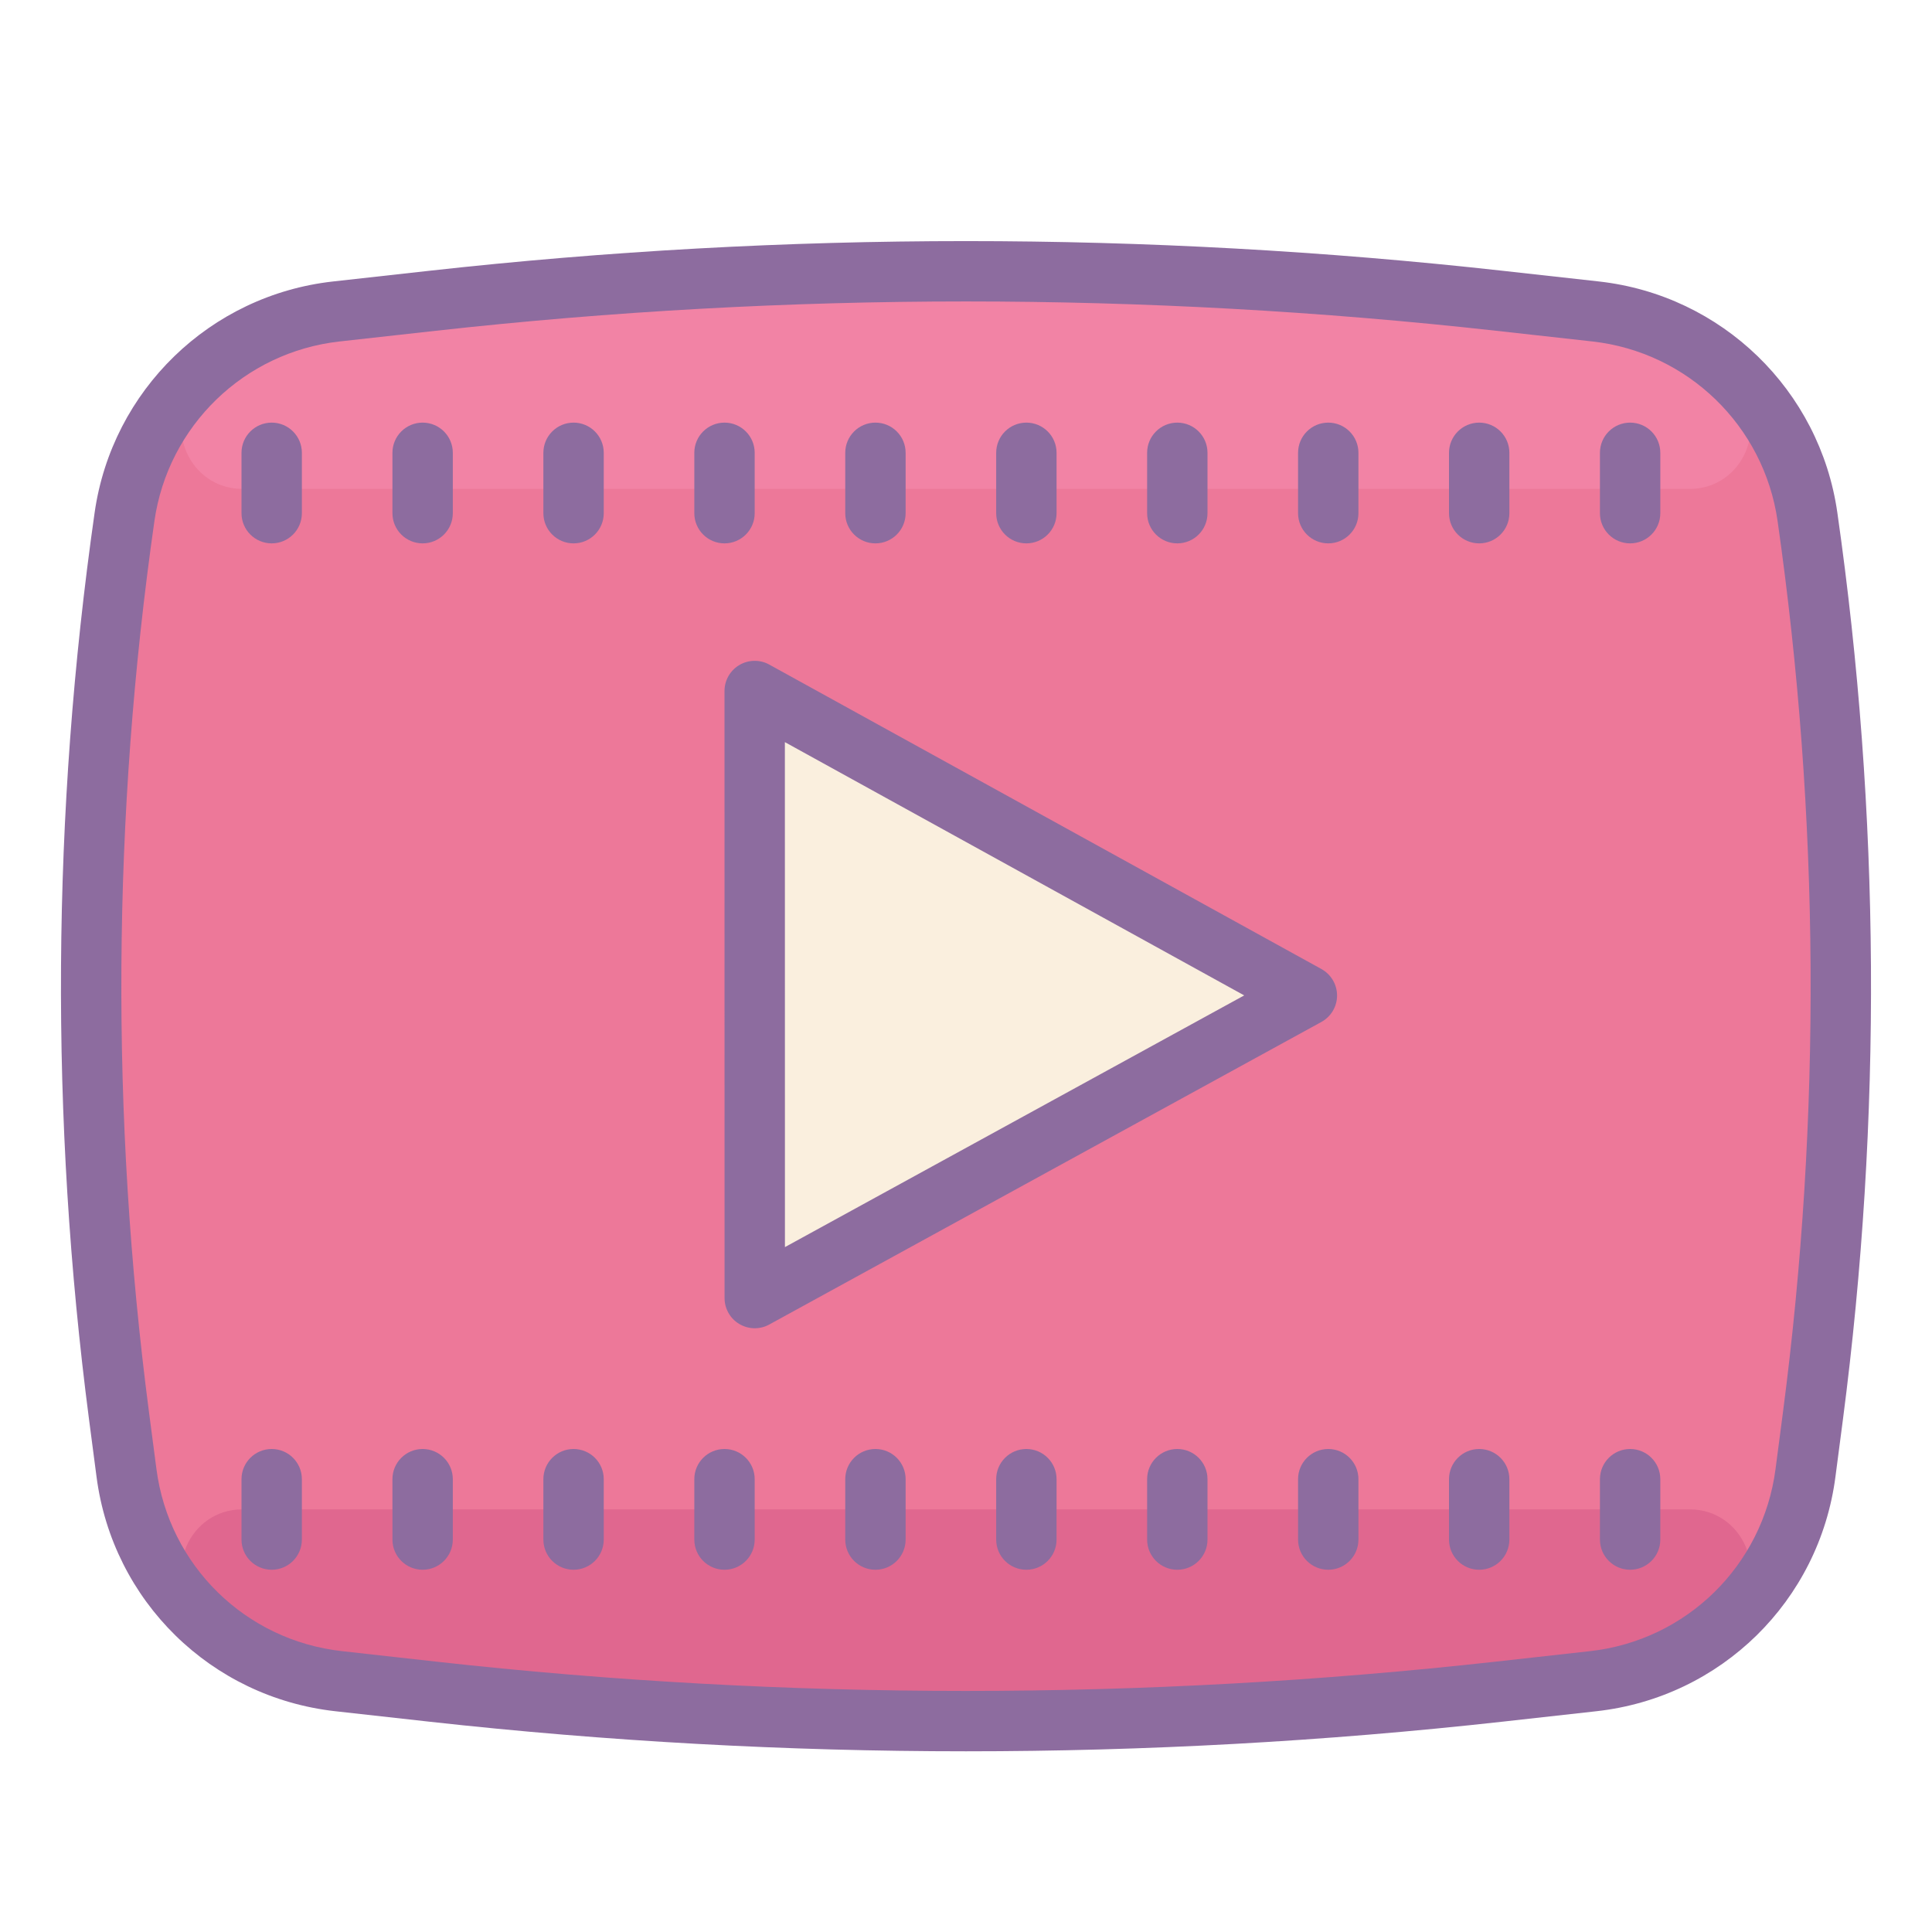
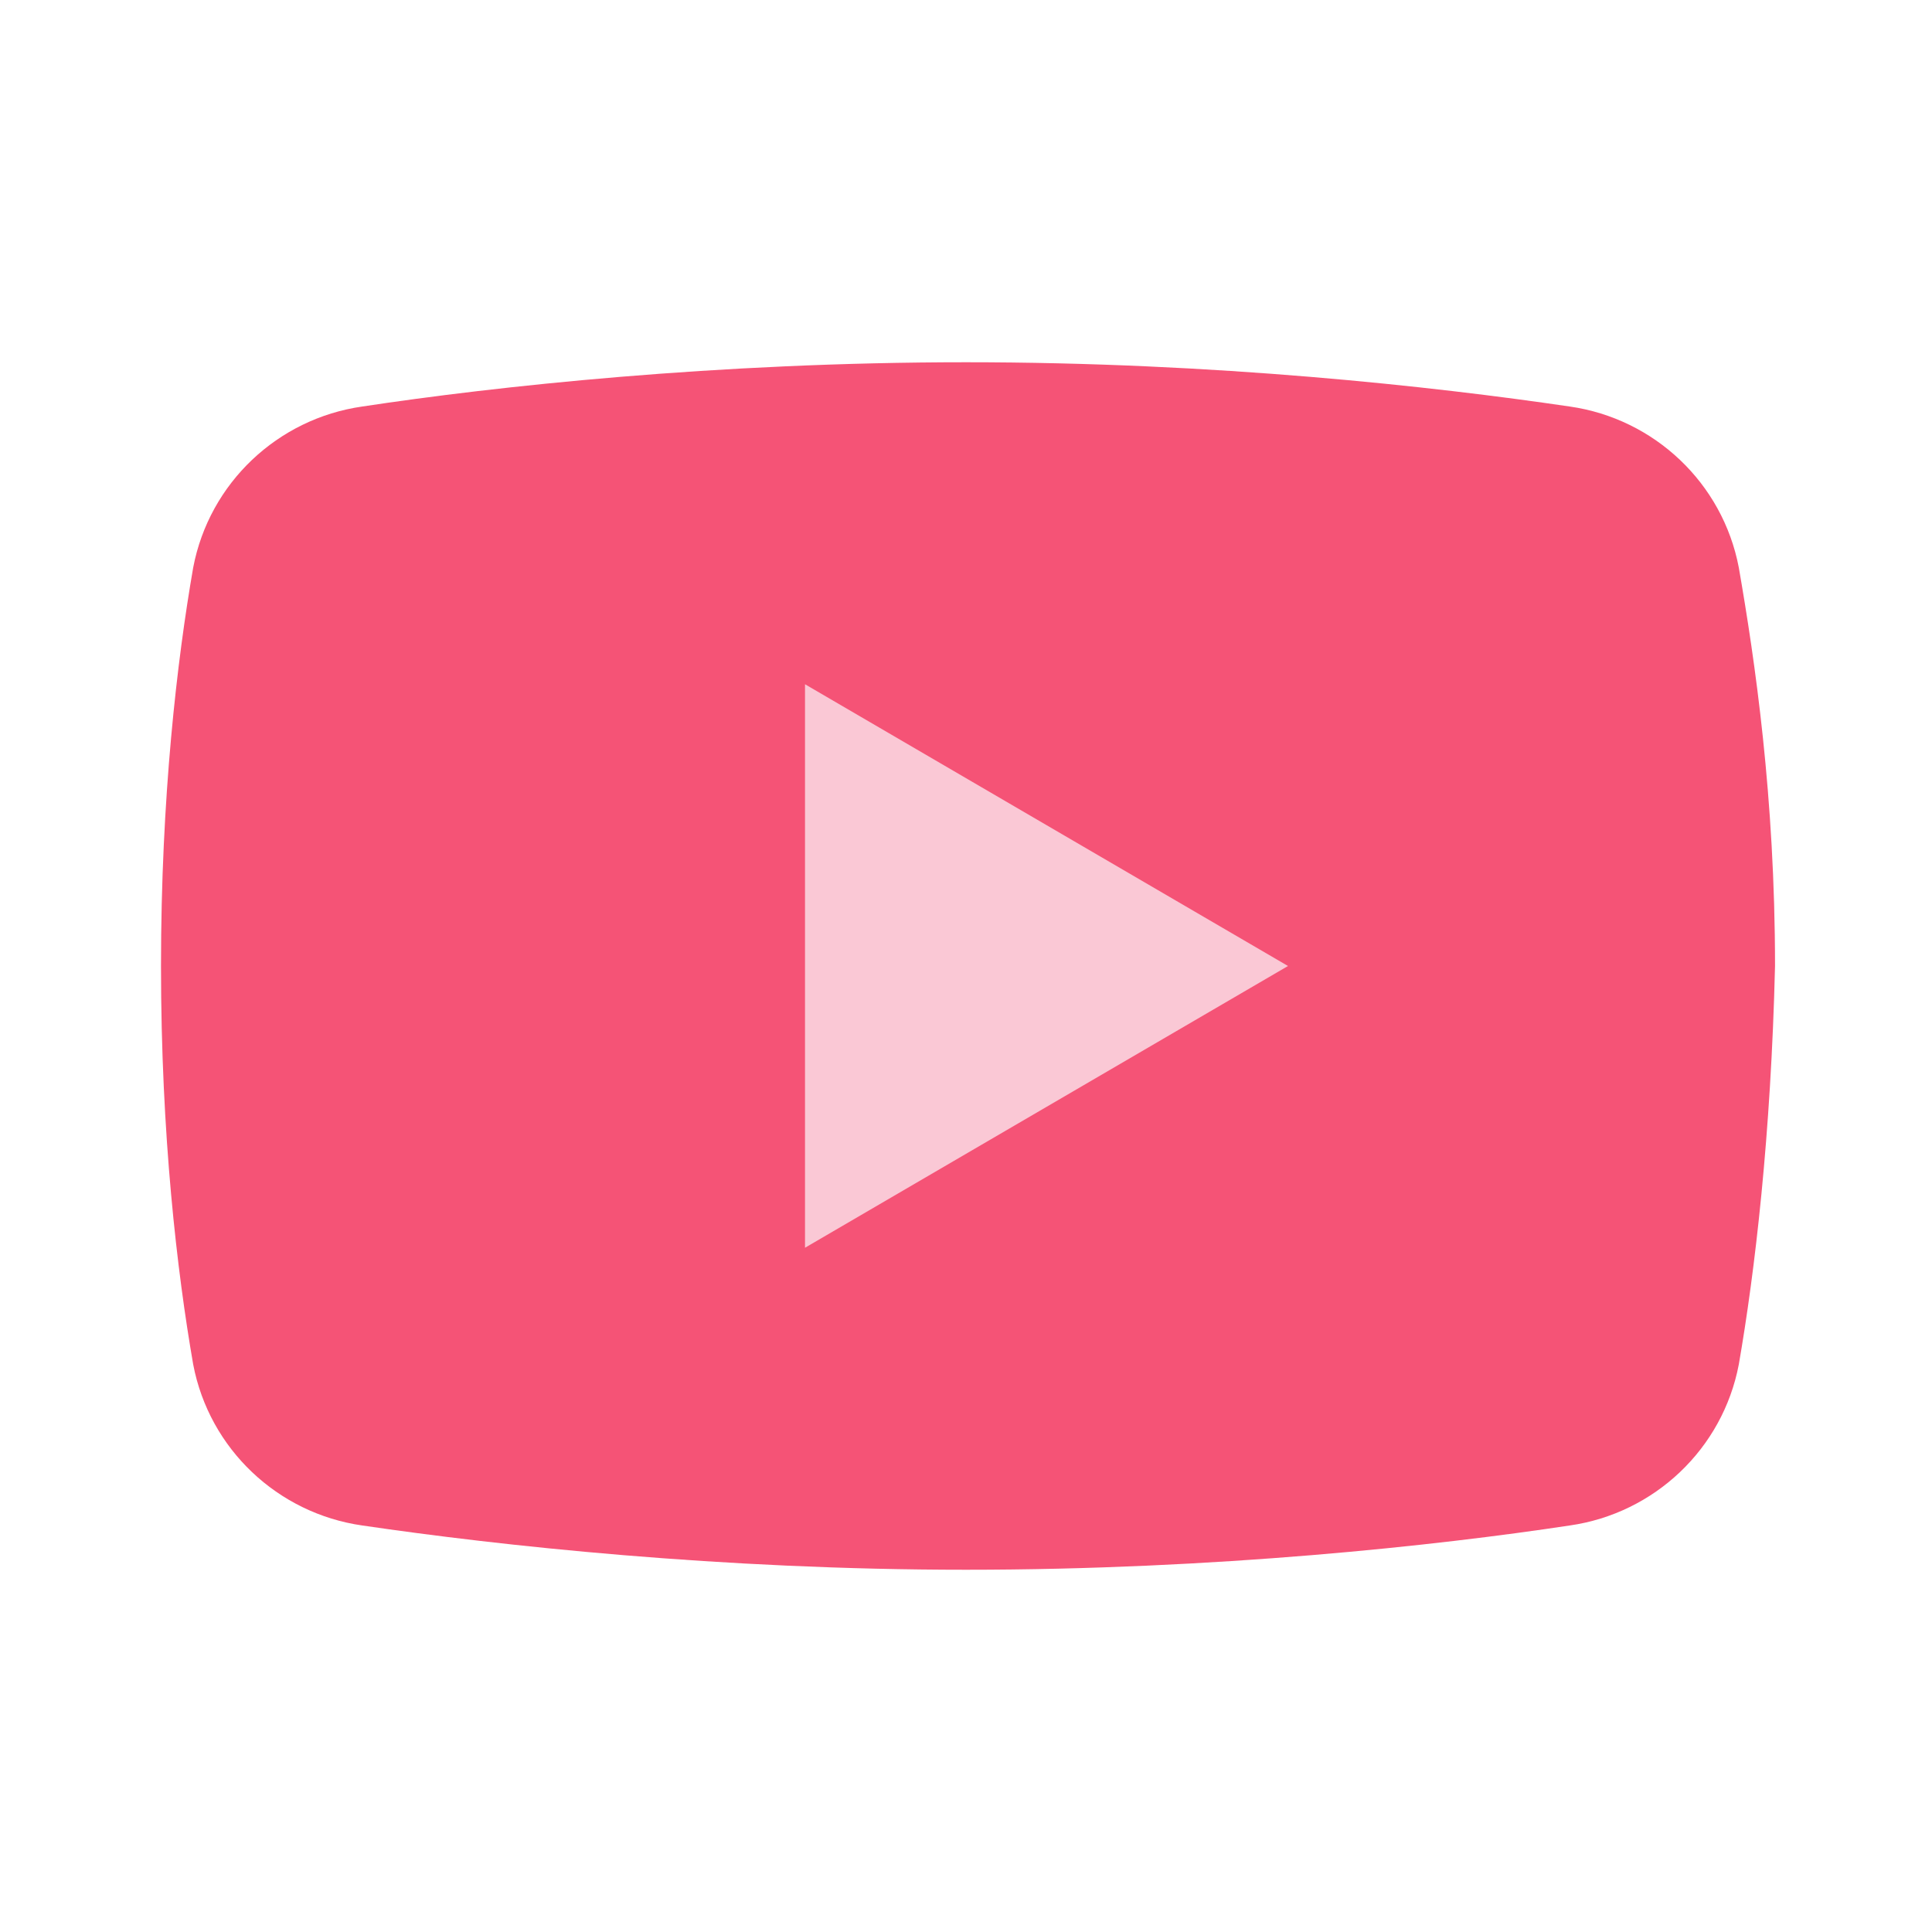
- <svg xmlns="http://www.w3.org/2000/svg" viewBox="0 0 64 64" width="64px" height="64px">
-   <path fill="#ed7899" d="M59.921,17.502c-0.561-3.923-3.703-6.968-7.64-7.405l-3.083-0.343 c-11.412-1.268-22.985-1.268-34.396,0l-3.083,0.343c-3.937,0.437-7.079,3.482-7.64,7.405c-1.377,9.639-1.436,19.421-0.178,29.073 l0.239,1.825c0.519,3.979,3.666,7.067,7.654,7.511l3.007,0.334c5.706,0.634,11.452,0.95,17.198,0.95s11.493-0.316,17.198-0.95 l3.007-0.334c3.988-0.444,7.136-3.532,7.654-7.51l0.239-1.827C61.357,36.923,61.298,27.141,59.921,17.502z" />
-   <path fill="#e0678f" d="M8.025,50c-1.762,0-2.686,2.135-1.448,3.388c1.359,1.376,3.178,2.296,5.217,2.523l3.007,0.334 c5.706,0.634,11.452,0.95,17.198,0.95s11.493-0.316,17.198-0.95l3.007-0.334c2.04-0.227,3.858-1.147,5.218-2.523 C58.661,52.135,57.737,50,55.975,50H8.025z" />
-   <path fill="#f283a5" d="M55.975,16.196c1.762,0,2.686-2.135,1.448-3.388c-1.359-1.376-3.178-2.296-5.217-2.523L49.198,9.95 C43.492,9.316,37.746,9,32,9S20.508,9.316,14.802,9.95l-3.007,0.334c-2.04,0.227-3.858,1.147-5.218,2.523 c-1.238,1.253-0.313,3.388,1.448,3.388H55.975z" />
-   <path fill="#faefde" d="M25.471,41.896L25.469,24l16.279,8.975L25.471,41.896z" />
-   <path fill="#8d6c9f" d="M14 14c-.552 0-1 .447-1 1v2c0 .553.448 1 1 1s1-.447 1-1v-2C15 14.447 14.552 14 14 14zM9 14c-.552 0-1 .447-1 1v2c0 .553.448 1 1 1s1-.447 1-1v-2C10 14.447 9.552 14 9 14zM29 18c.552 0 1-.447 1-1v-2c0-.553-.448-1-1-1s-1 .447-1 1v2C28 17.553 28.448 18 29 18zM34 18c.552 0 1-.447 1-1v-2c0-.553-.448-1-1-1s-1 .447-1 1v2C33 17.553 33.448 18 34 18zM39 18c.552 0 1-.447 1-1v-2c0-.553-.448-1-1-1s-1 .447-1 1v2C38 17.553 38.448 18 39 18zM44 14c-.552 0-1 .447-1 1v2c0 .553.448 1 1 1s1-.447 1-1v-2C45 14.447 44.552 14 44 14zM49 14c-.552 0-1 .447-1 1v2c0 .553.448 1 1 1s1-.447 1-1v-2C50 14.447 49.552 14 49 14zM54 14c-.552 0-1 .447-1 1v2c0 .553.448 1 1 1s1-.447 1-1v-2C55 14.447 54.552 14 54 14zM19 14c-.552 0-1 .447-1 1v2c0 .553.448 1 1 1s1-.447 1-1v-2C20 14.447 19.552 14 19 14zM24 18c.552 0 1-.447 1-1v-2c0-.553-.448-1-1-1s-1 .447-1 1v2C23 17.553 23.448 18 24 18zM14 48c-.552 0-1 .447-1 1v2c0 .553.448 1 1 1s1-.447 1-1v-2C15 48.447 14.552 48 14 48zM9 48c-.552 0-1 .447-1 1v2c0 .553.448 1 1 1s1-.447 1-1v-2C10 48.447 9.552 48 9 48zM29 48c-.552 0-1 .447-1 1v2c0 .553.448 1 1 1s1-.447 1-1v-2C30 48.447 29.552 48 29 48zM34 48c-.552 0-1 .447-1 1v2c0 .553.448 1 1 1s1-.447 1-1v-2C35 48.447 34.552 48 34 48zM39 48c-.552 0-1 .447-1 1v2c0 .553.448 1 1 1s1-.447 1-1v-2C40 48.447 39.552 48 39 48zM44 48c-.552 0-1 .447-1 1v2c0 .553.448 1 1 1s1-.447 1-1v-2C45 48.447 44.552 48 44 48zM49 48c-.552 0-1 .447-1 1v2c0 .553.448 1 1 1s1-.447 1-1v-2C50 48.447 49.552 48 49 48zM54 48c-.552 0-1 .447-1 1v2c0 .553.448 1 1 1s1-.447 1-1v-2C55 48.447 54.552 48 54 48zM19 48c-.552 0-1 .447-1 1v2c0 .553.448 1 1 1s1-.447 1-1v-2C20 48.447 19.552 48 19 48zM24 48c-.552 0-1 .447-1 1v2c0 .553.448 1 1 1s1-.447 1-1v-2C25 48.447 24.552 48 24 48z" />
-   <path fill="#8d6c9f" d="M60.864,16.979c-0.58-4.056-3.828-7.203-7.898-7.655l-3.187-0.354 c-11.798-1.311-23.762-1.311-35.559,0l-3.187,0.354c-4.07,0.452-7.318,3.6-7.898,7.655c-1.423,9.965-1.485,20.077-0.184,30.056 l0.247,1.887c0.536,4.113,3.79,7.306,7.913,7.765l3.109,0.346C20.12,57.687,26.06,58.014,32,58.014s11.881-0.327,17.779-0.982 l3.109-0.346c4.123-0.459,7.377-3.651,7.913-7.764l0.247-1.889C62.349,37.056,62.288,26.943,60.864,16.979z M59.064,46.774 l-0.247,1.889c-0.417,3.196-2.946,5.678-6.15,6.034l-3.109,0.346c-11.651,1.294-23.466,1.296-35.117,0l-3.109-0.346 c-3.205-0.356-5.734-2.838-6.15-6.035l-0.247-1.887c-1.278-9.799-1.218-19.729,0.18-29.514c0.451-3.152,2.976-5.6,6.139-5.95 l3.187-0.354C20.268,10.31,26.133,9.986,32,9.986c5.866,0,11.734,0.323,17.559,0.971l3.187,0.354 c3.164,0.351,5.688,2.798,6.139,5.95C60.282,27.047,60.343,36.977,59.064,46.774z" />
-   <path fill="#8d6c9f" d="M44.292,32.978c0-0.364-0.198-0.7-0.517-0.877L25.483,22.015c-0.31-0.172-0.688-0.164-0.991,0.015 C24.187,22.21,24,22.537,24,22.891L24.002,43c0,0.354,0.187,0.681,0.49,0.86c0.157,0.093,0.333,0.14,0.51,0.14 c0.166,0,0.331-0.041,0.48-0.123l18.29-10.023C44.092,33.678,44.292,33.343,44.292,32.978z M26.002,41.312L26,24.584l15.216,8.39 L26.002,41.312z" />
+ <svg xmlns="http://www.w3.org/2000/svg" viewBox="0 0 48 48" width="48px" height="48px">
+   <path fill="#f55376" d="M43.2,33.9c-0.4,2.1-2.1,3.7-4.2,4c-3.3,0.5-8.8,1.1-15,1.1c-6.1,0-11.6-0.6-15-1.1 c-2.1-0.3-3.8-1.9-4.2-4C4.4,31.6,4,28.2,4,24s0.4-7.6,0.8-9.9c0.4-2.1,2.1-3.7,4.2-4C12.3,9.6,17.8,9,24,9s11.6,0.6,15,1.1 c2.1,0.3,3.8,1.9,4.2,4c0.4,2.3,0.9,5.7,0.9,9.9C44,28.2,43.6,31.6,43.2,33.9z" />
+   <path fill="#fac8d5" d="M20,31V17l12,7L20,31z" />
</svg>
